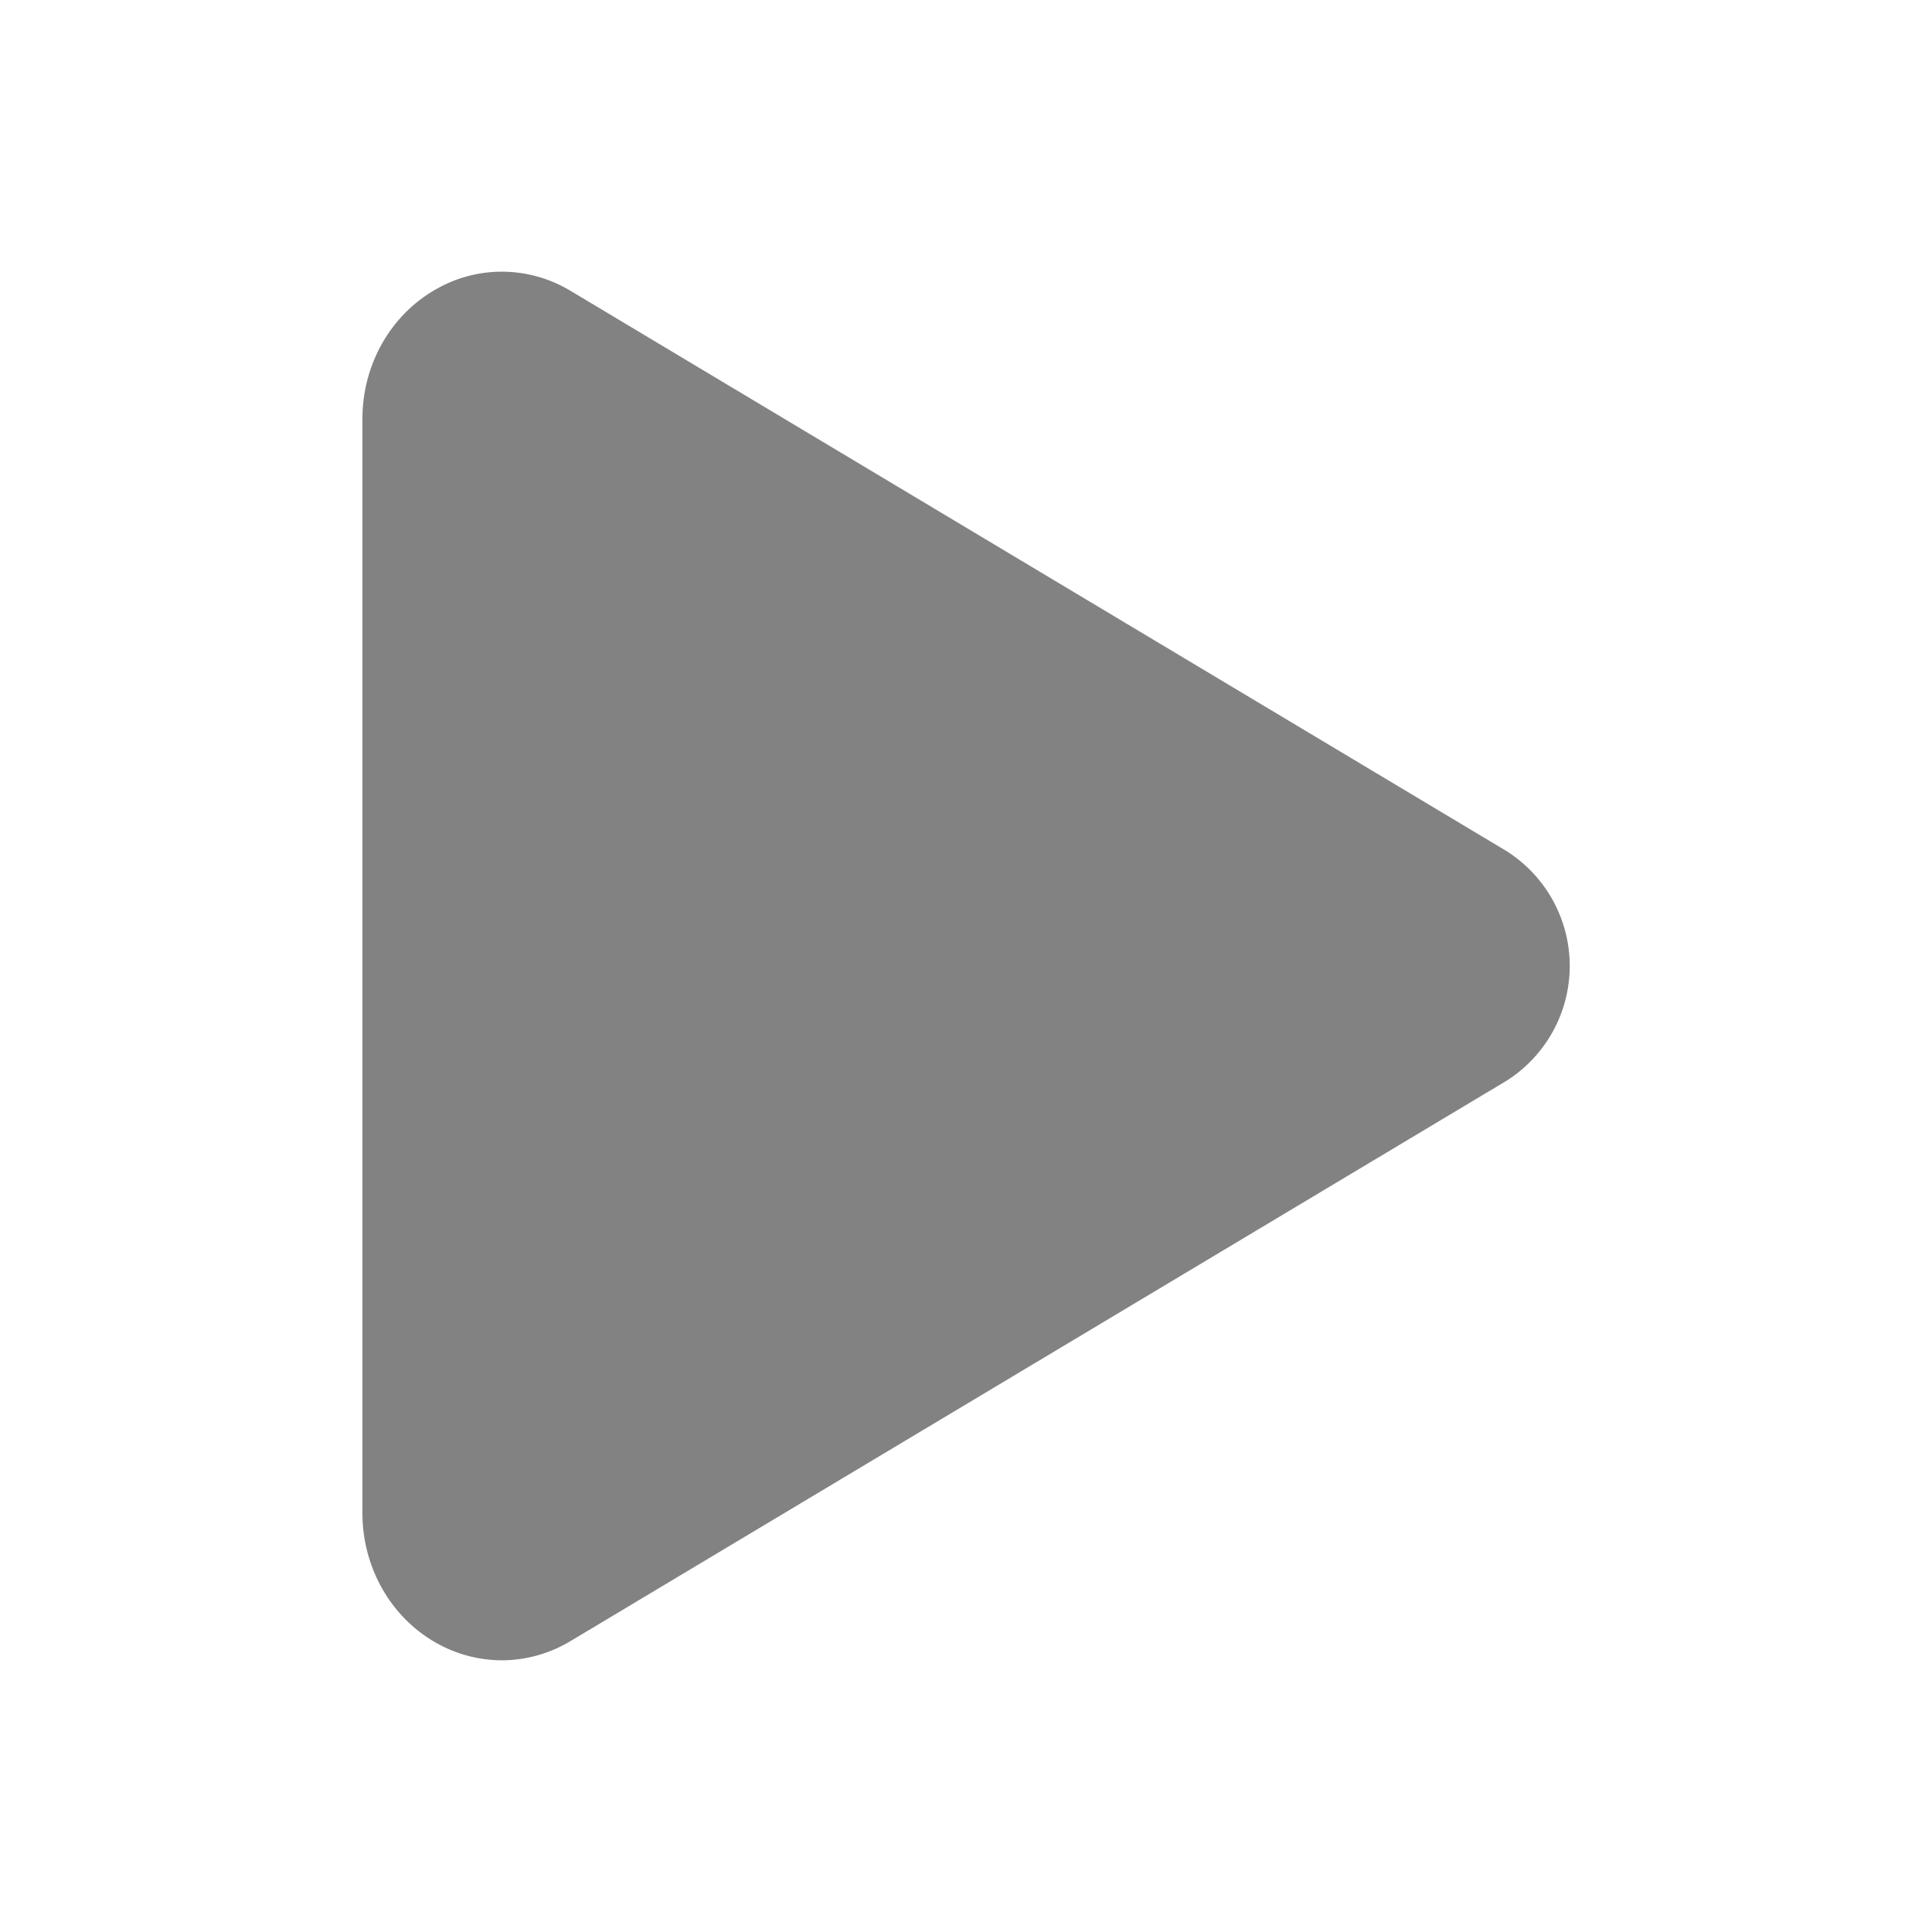
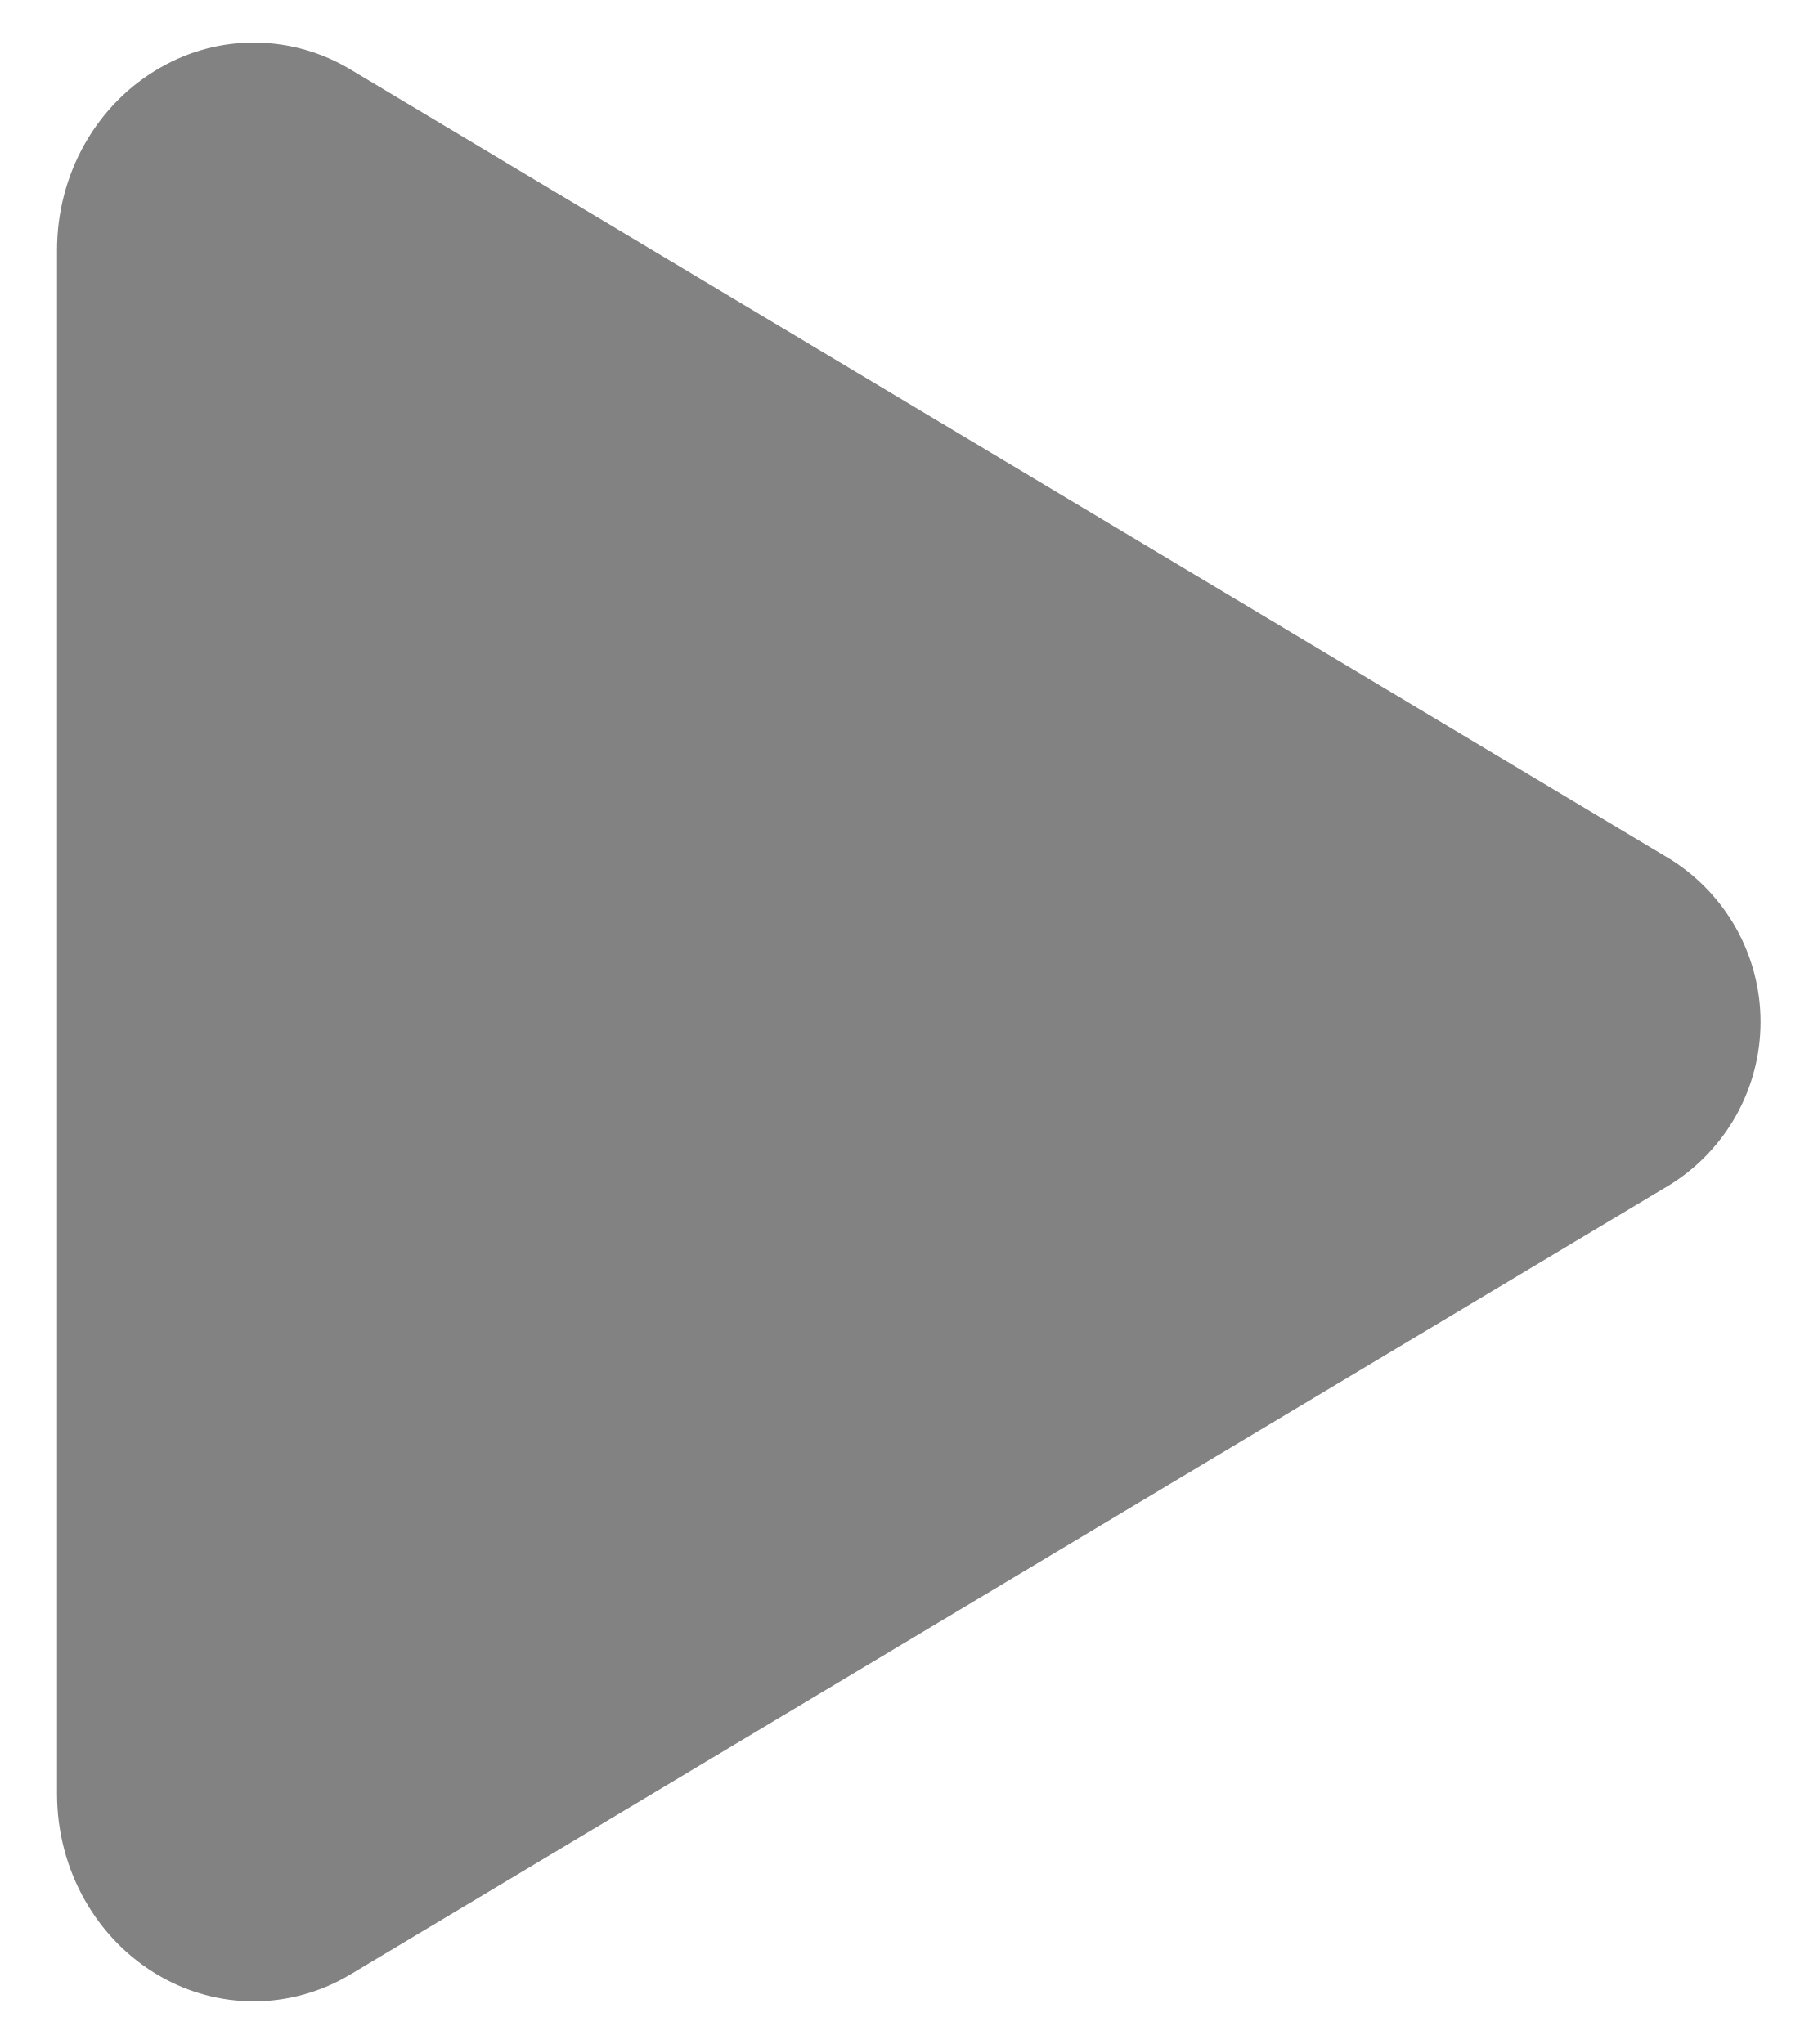
- <svg xmlns="http://www.w3.org/2000/svg" width="24" height="24" viewBox="0 0 24 24" fill="none">
-   <path d="M6.234 20.625C5.947 20.624 5.664 20.549 5.414 20.406C4.852 20.087 4.502 19.469 4.502 18.797V5.203C4.502 4.529 4.852 3.913 5.414 3.594C5.67 3.447 5.96 3.371 6.255 3.375C6.55 3.379 6.839 3.462 7.091 3.615L18.709 10.569C18.951 10.721 19.15 10.932 19.289 11.182C19.427 11.432 19.5 11.713 19.5 11.999C19.5 12.285 19.427 12.566 19.289 12.816C19.15 13.066 18.951 13.277 18.709 13.429L7.089 20.385C6.831 20.541 6.536 20.624 6.234 20.625Z" fill="#828282" />
+ <svg xmlns="http://www.w3.org/2000/svg" width="16" height="18" viewBox="0 0 16 18" fill="none">
+   <path d="M2.234 17.625C1.947 17.624 1.664 17.549 1.414 17.406C0.852 17.087 0.502 16.469 0.502 15.797V2.203C0.502 1.529 0.852 0.913 1.414 0.594C1.67 0.447 1.96 0.371 2.255 0.375C2.55 0.379 2.839 0.462 3.091 0.615L14.709 7.569C14.951 7.721 15.15 7.932 15.289 8.182C15.427 8.432 15.5 8.713 15.5 8.999C15.5 9.285 15.427 9.566 15.289 9.816C15.15 10.066 14.951 10.277 14.709 10.429L3.089 17.385C2.831 17.541 2.536 17.624 2.234 17.625Z" fill="#828282" />
</svg>
